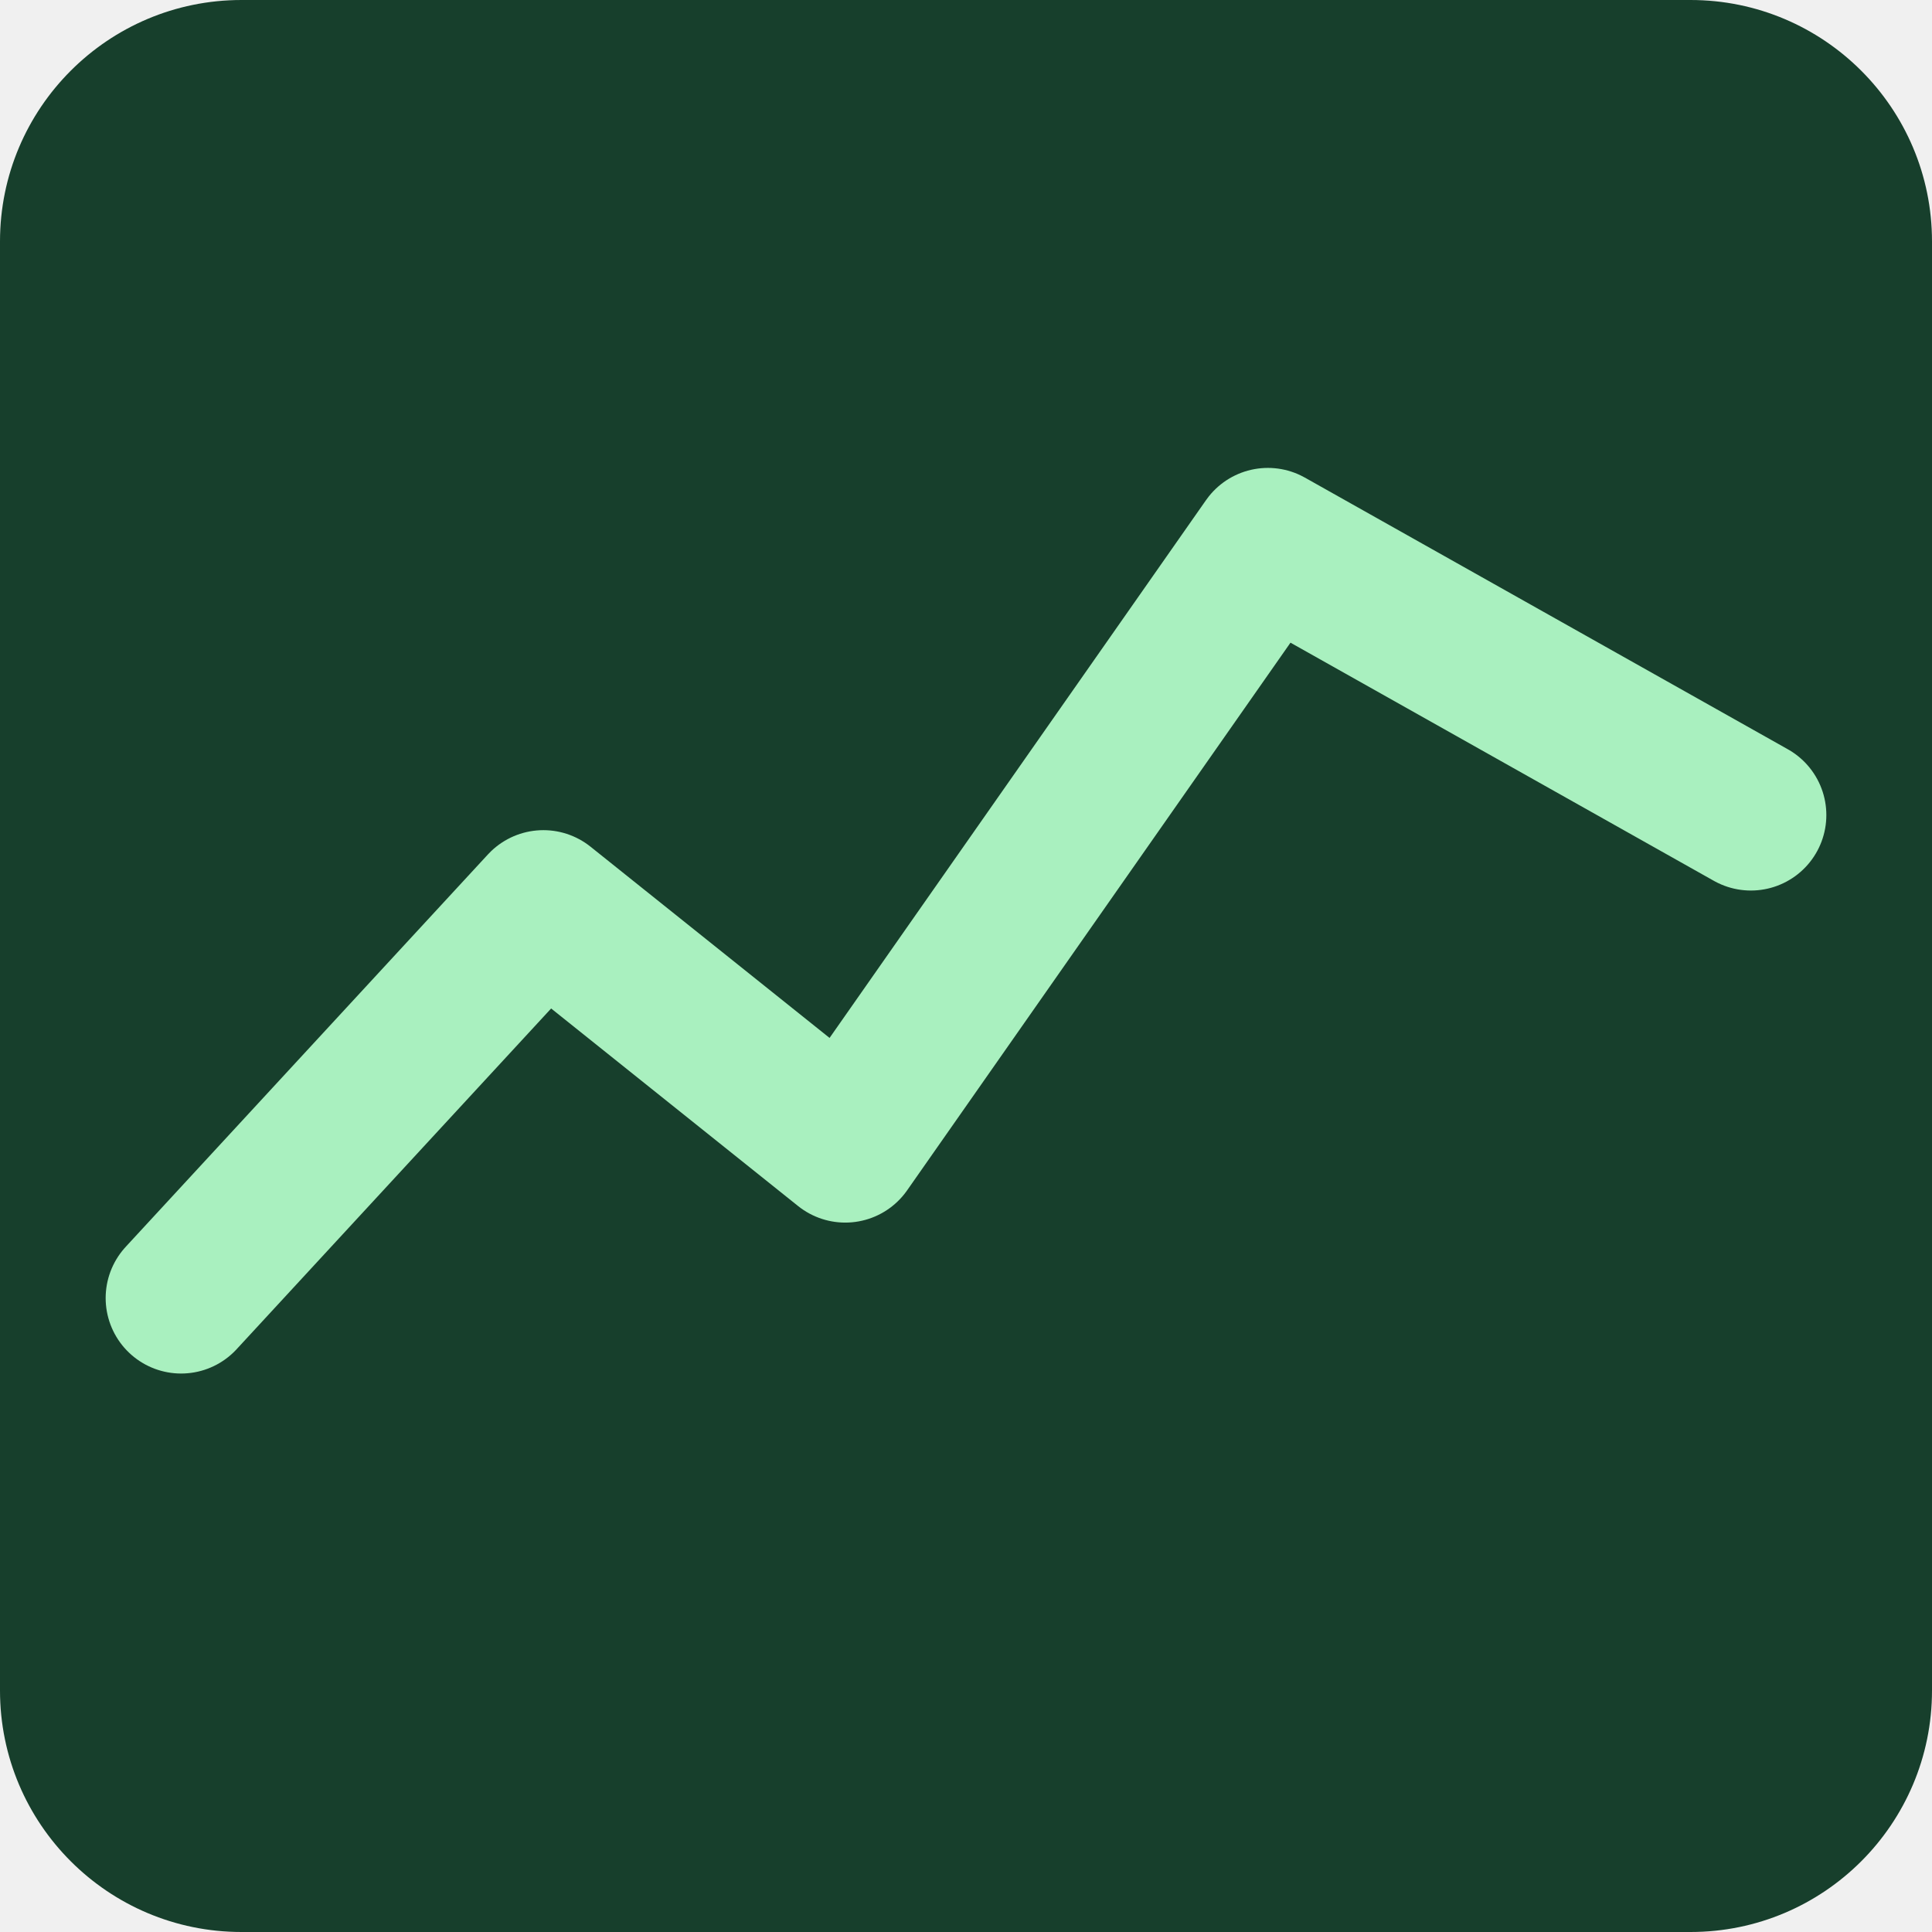
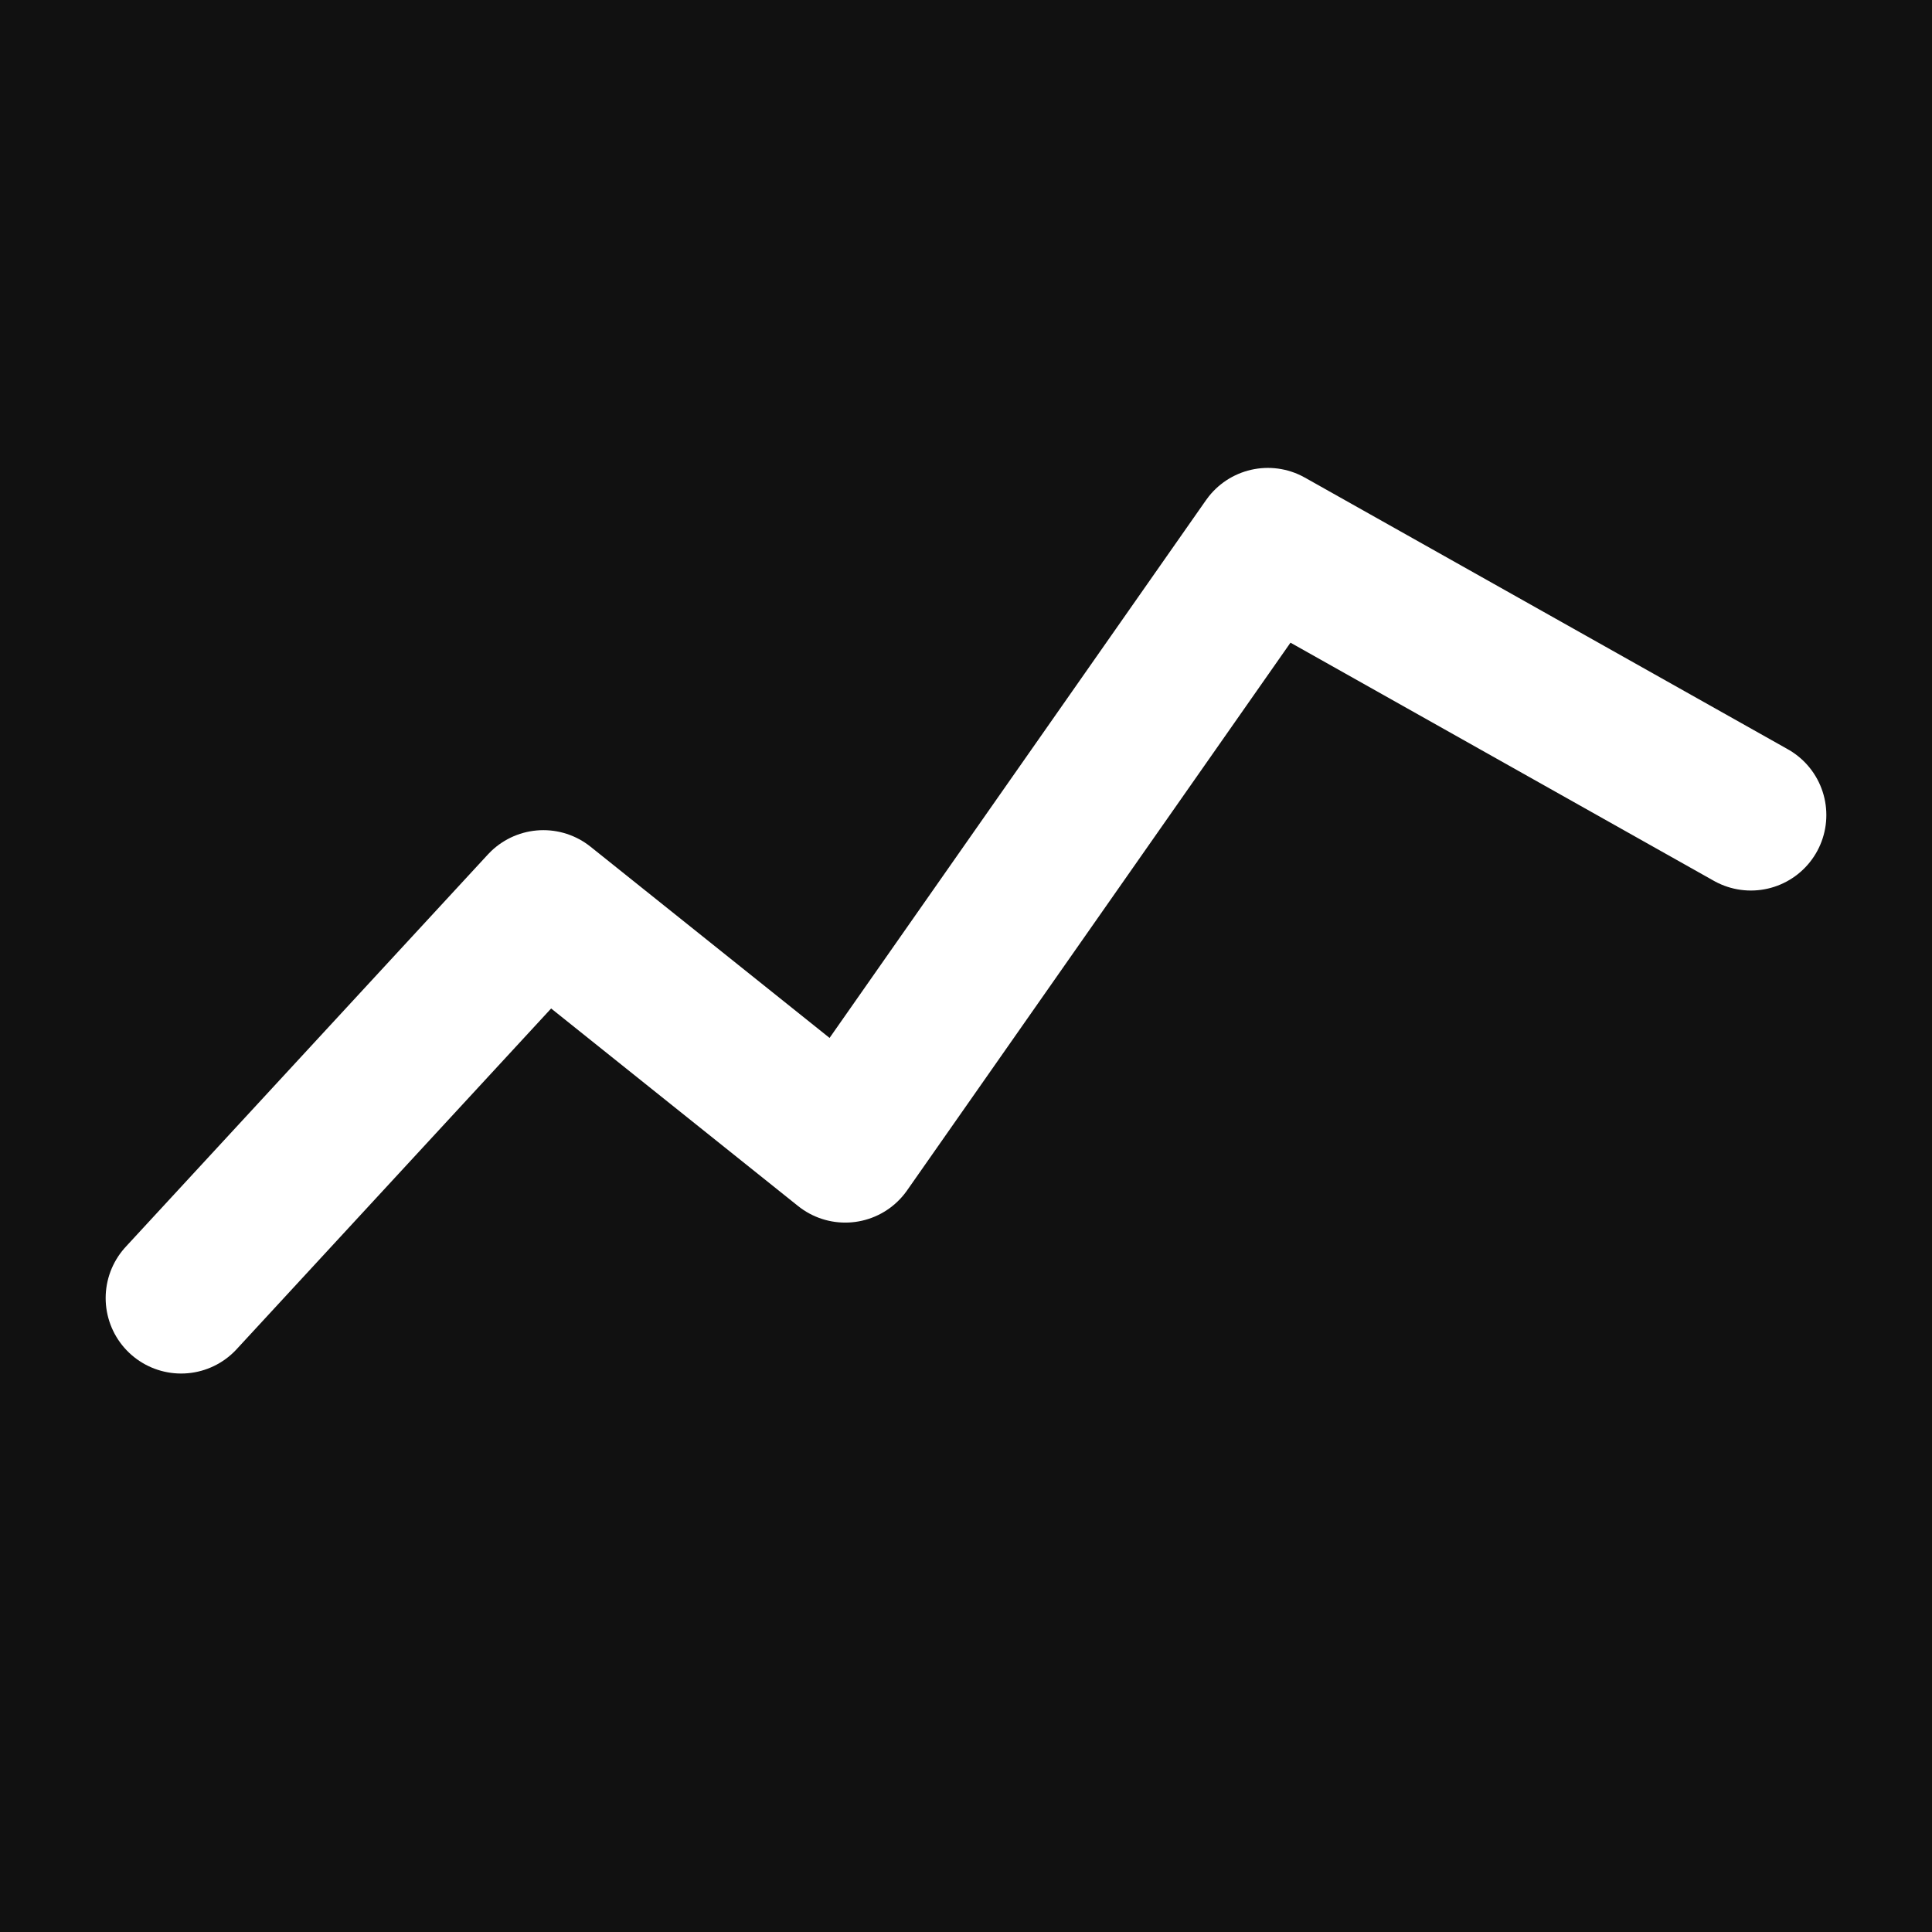
<svg xmlns="http://www.w3.org/2000/svg" viewBox="0 0 32 32">
-   <rect width="32" height="32" rx="4" fill="#173f2c" />
-   <path d="M3 21.5 9 15l5 4 7-10 8 4.5" fill="none" stroke="#a9f0bf" stroke-width="2.5" stroke-linecap="round" stroke-linejoin="round" />
+   <rect width="32" height="32" fill="#111111" />
+   <path d="M3 21.5 9 15l5 4 7-10 8 4.5" fill="none" stroke="#ffffff" stroke-width="2.5" stroke-linecap="round" stroke-linejoin="round" />
</svg>
